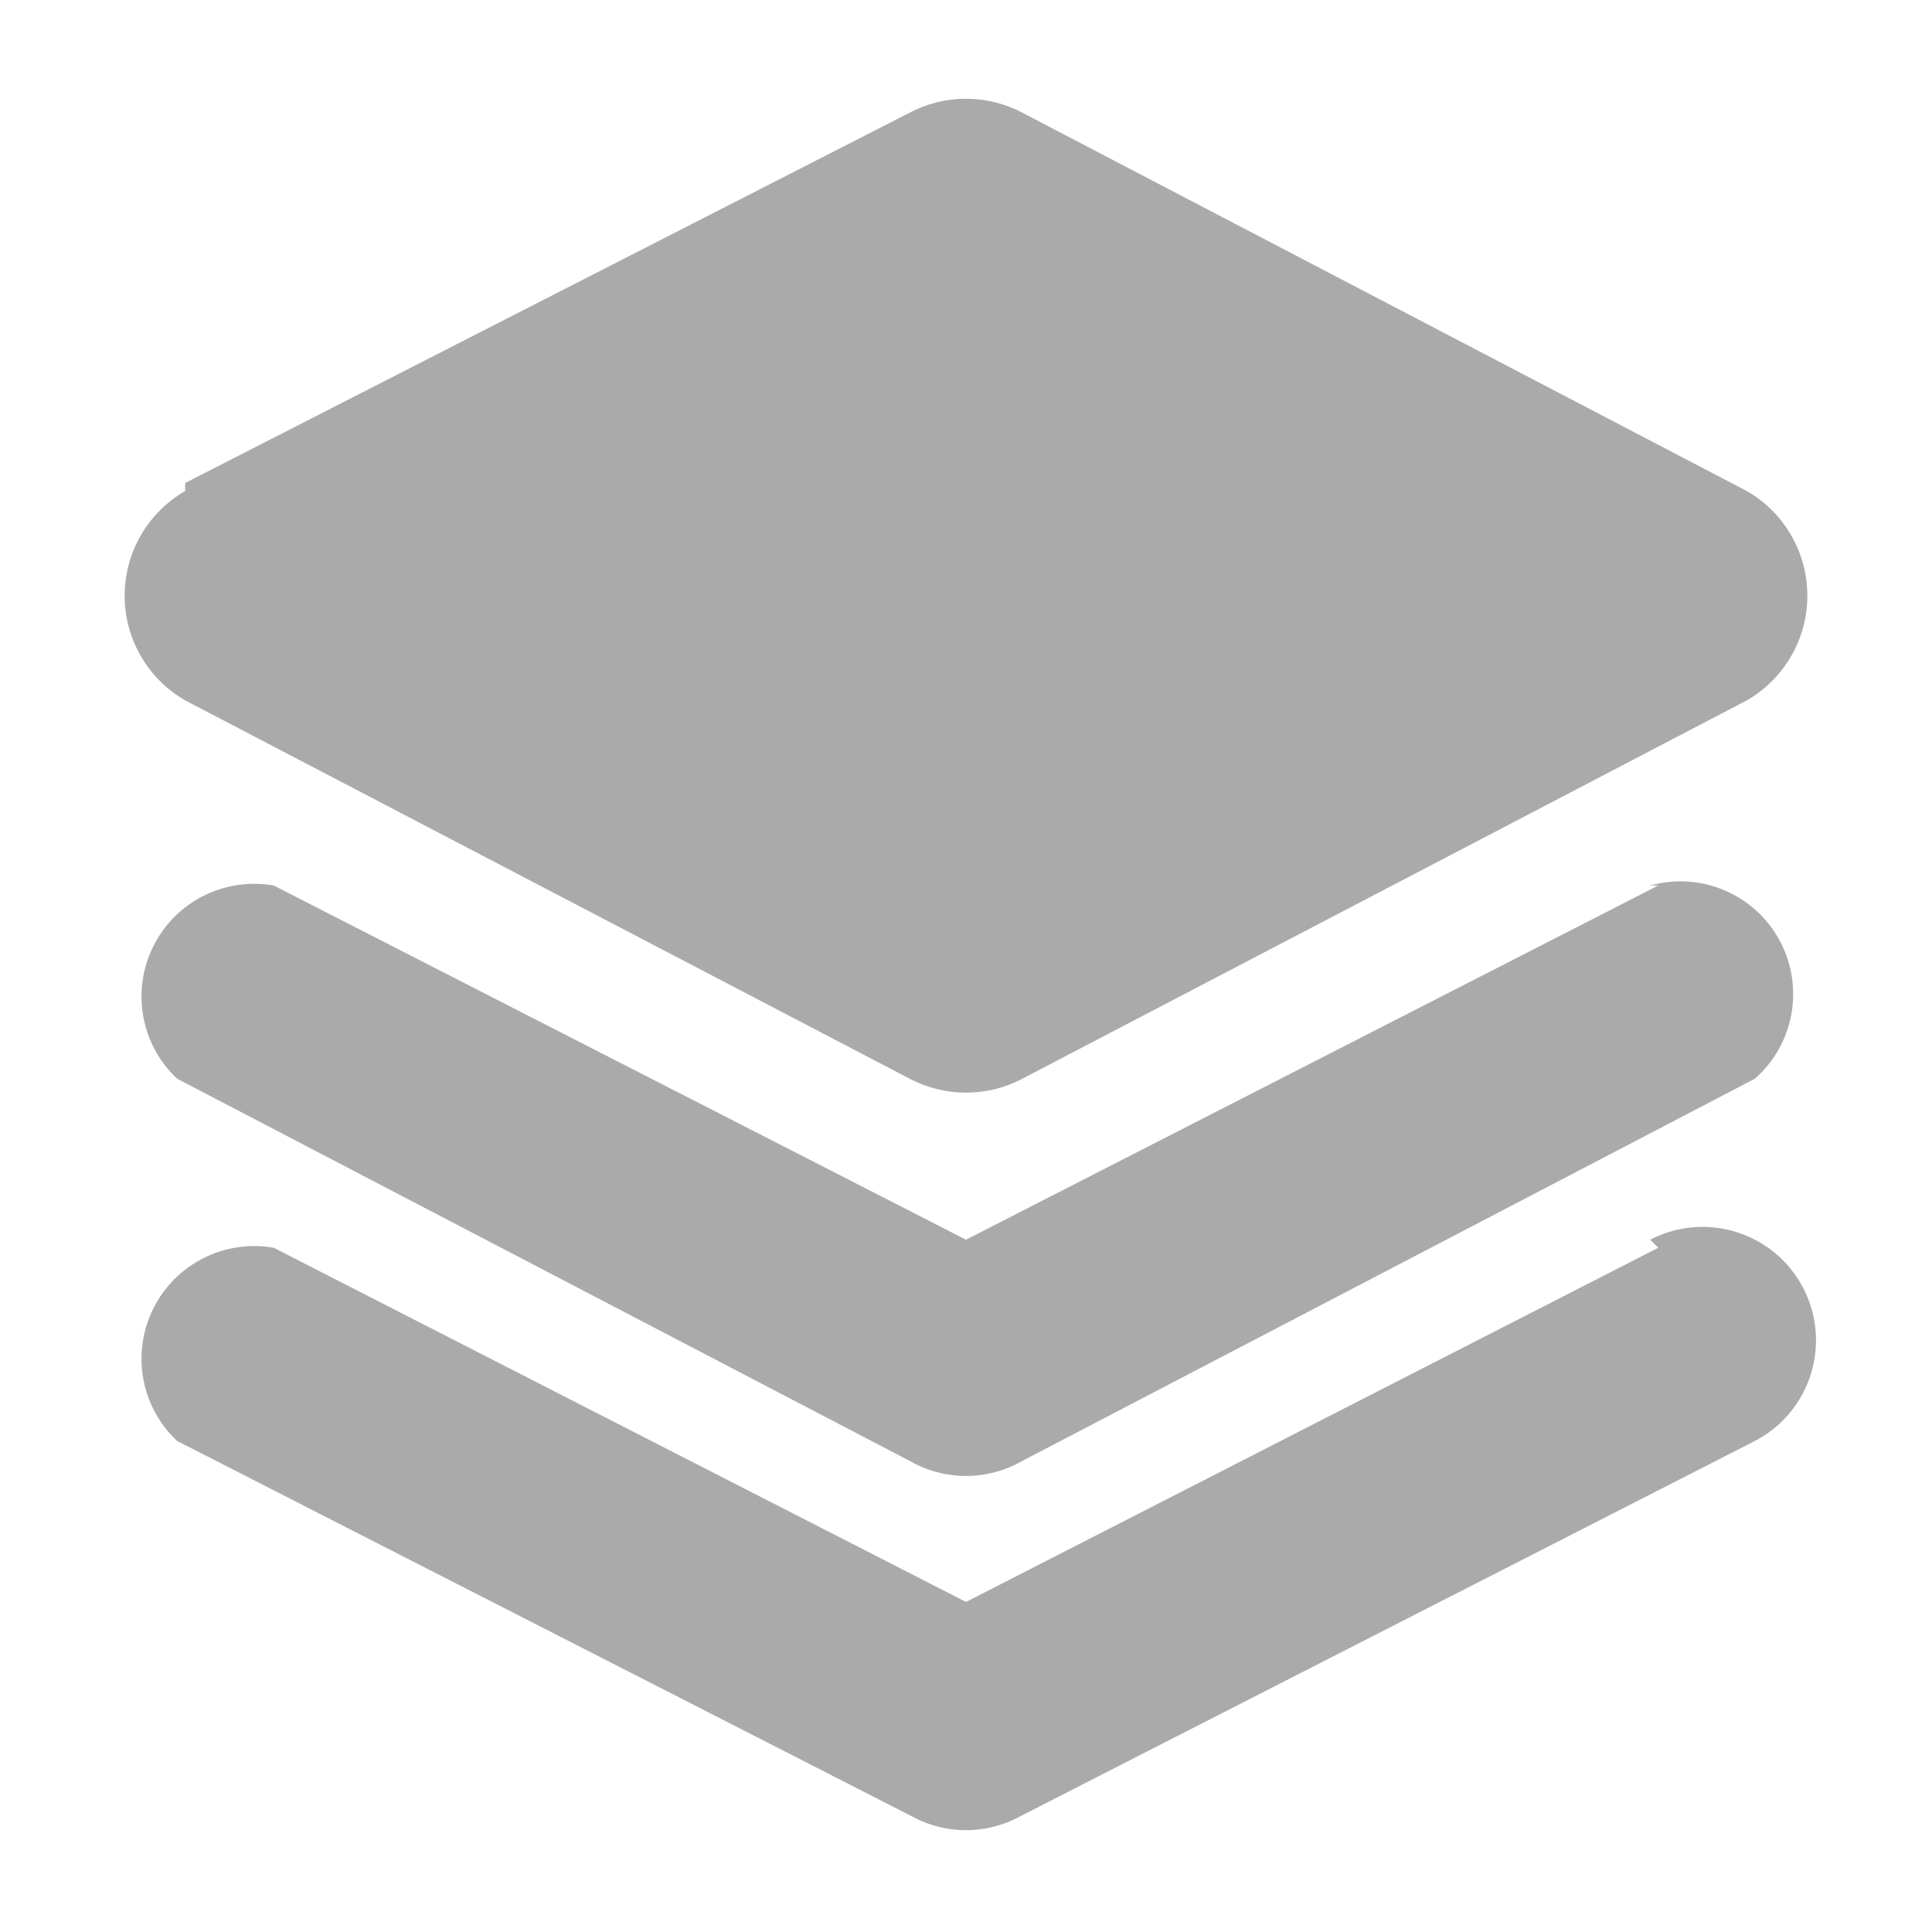
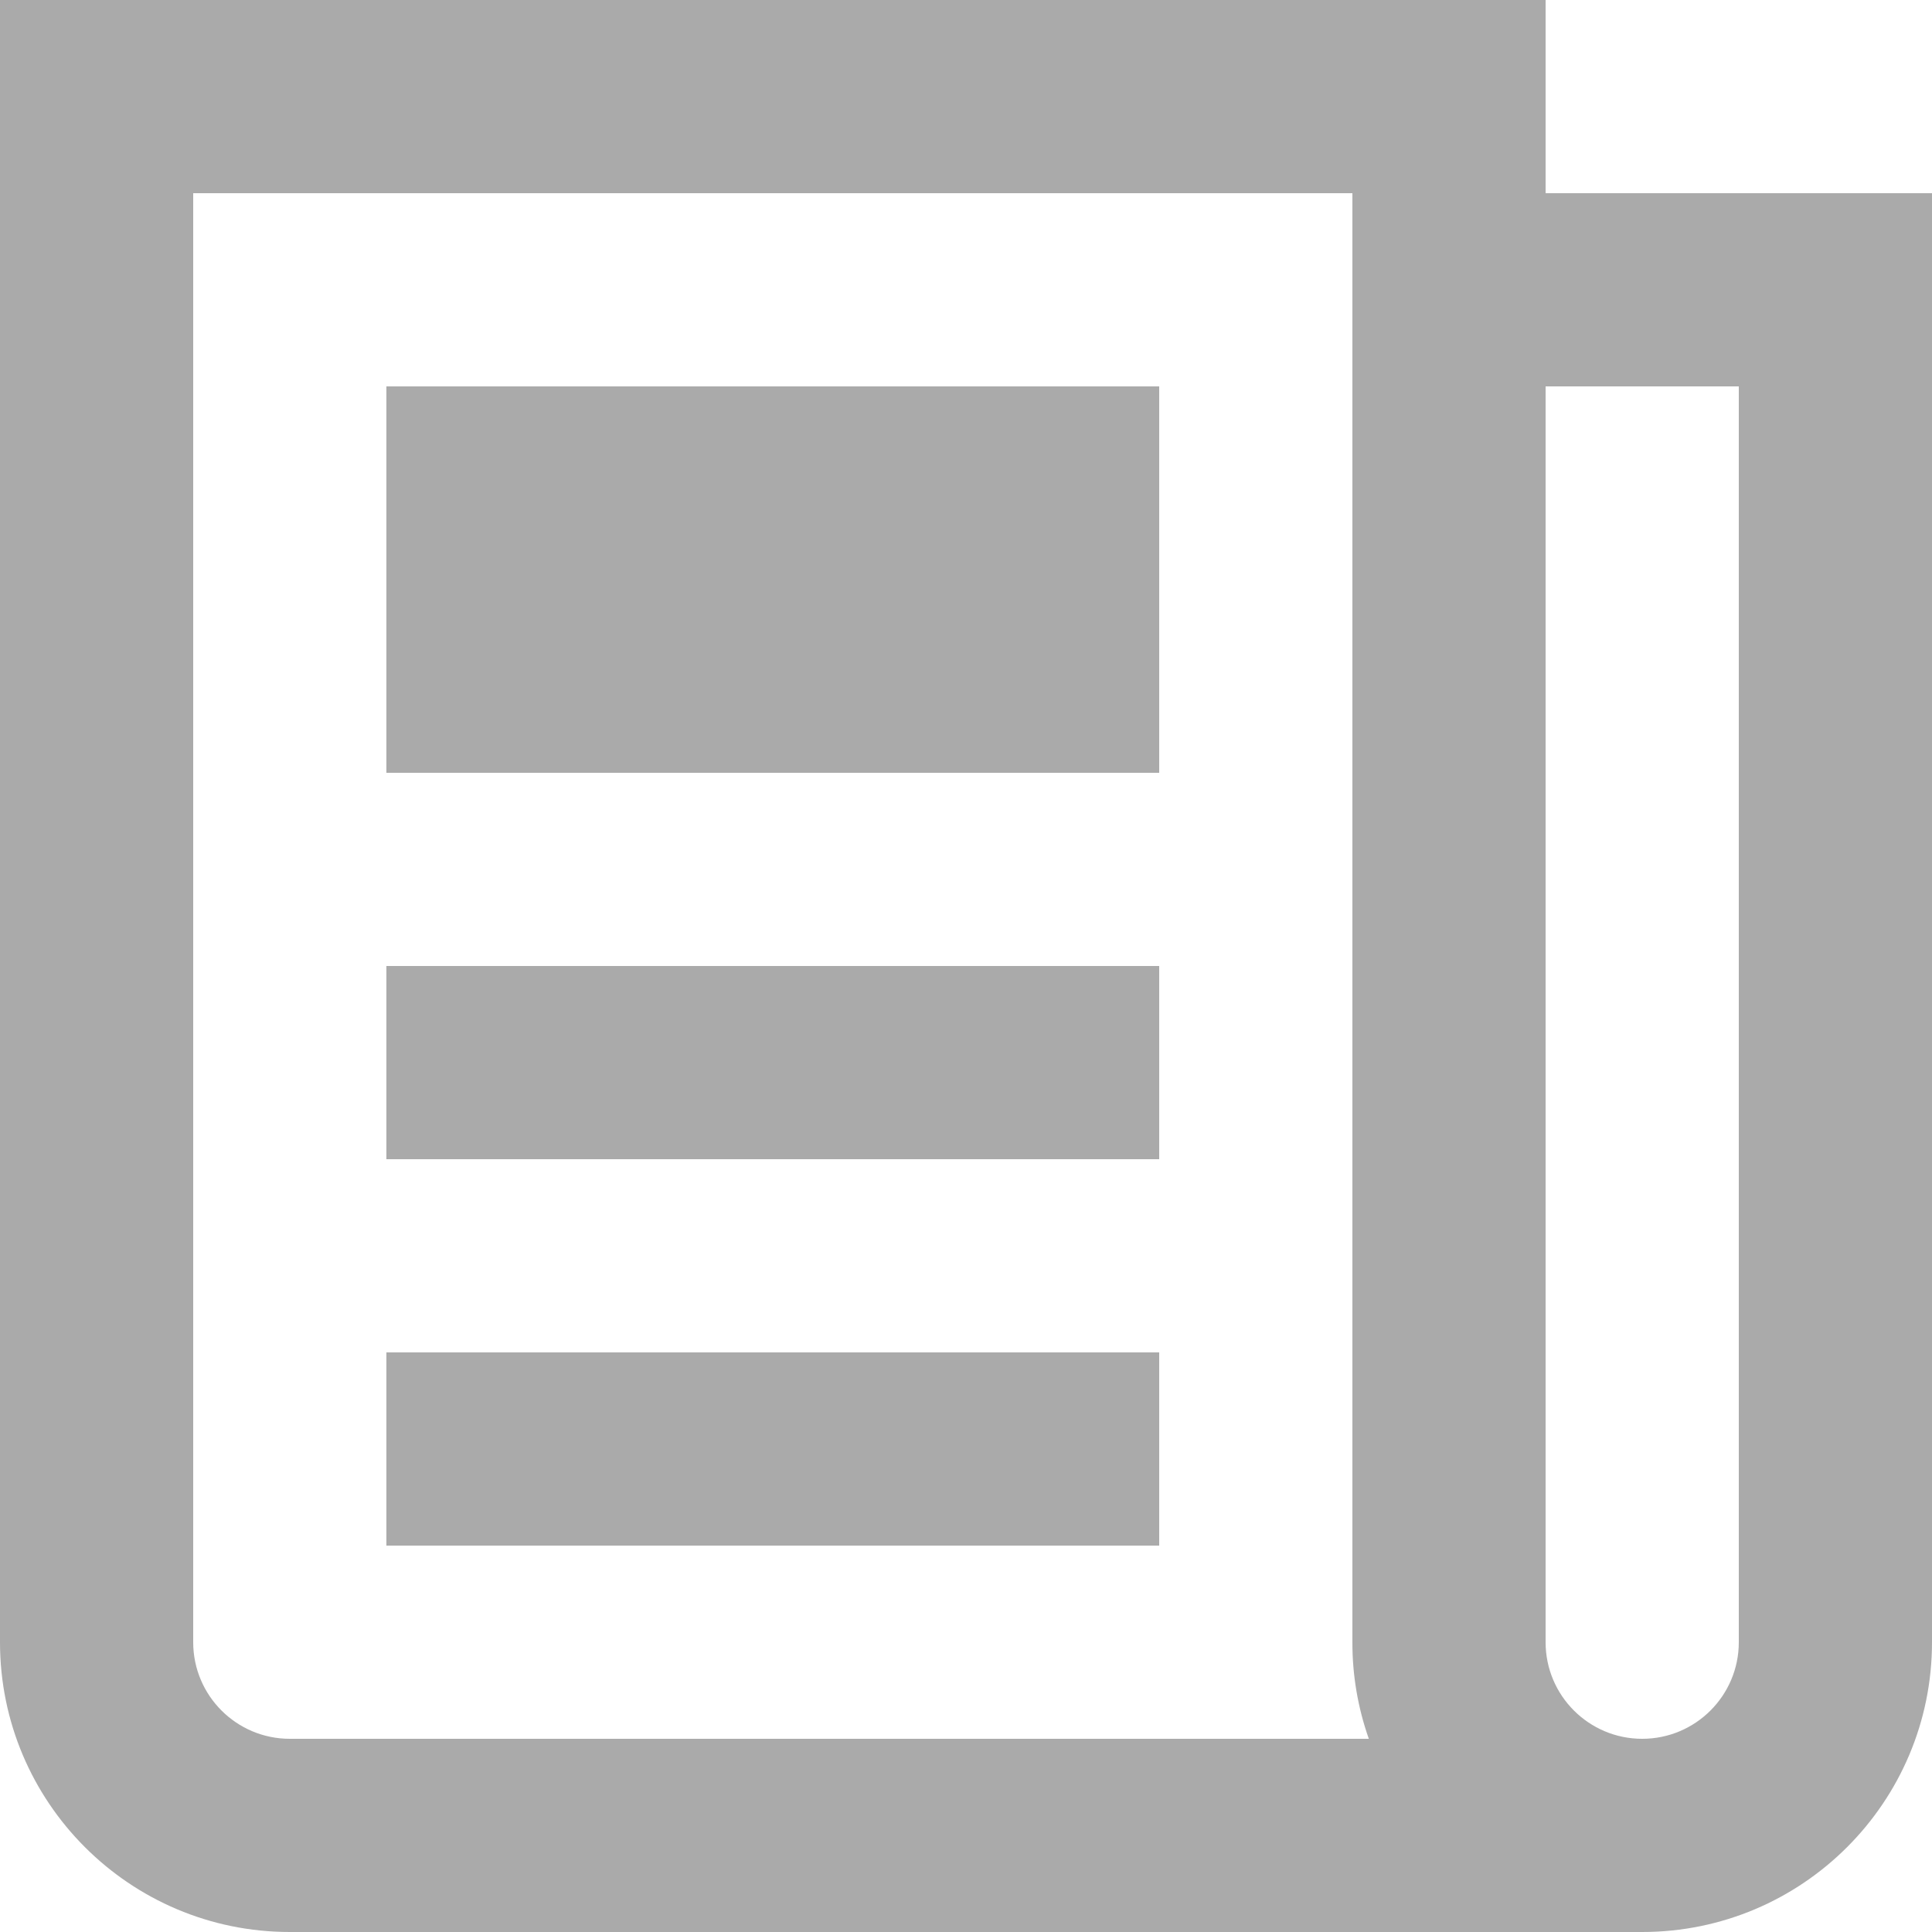
- <svg xmlns="http://www.w3.org/2000/svg" width="24" height="24" viewBox="0 0 24 24">
-   <path fill="#AAA" d="M2.3 6l9-4.6a1.5 1.5 0 0 1 1.4 0l9 4.7a1.5 1.5 0 0 1 0 2.6l-9 4.7a1.5 1.5 0 0 1-1.4 0l-9-4.7a1.5 1.5 0 0 1 0-2.6zm18.3 5L12 15.4 3.4 11a1.4 1.4 0 0 0-1.2 2.4l9.2 4.8a1.4 1.4 0 0 0 1.2 0l9.2-4.8a1.4 1.4 0 0 0-1.3-2.4zm0 4.5L12 19.9l-8.6-4.4a1.4 1.4 0 0 0-1.2 2.4l9.2 4.7a1.4 1.4 0 0 0 1.2 0l9.2-4.7a1.4 1.4 0 0 0-1.3-2.5z" />
+ <svg xmlns="http://www.w3.org/2000/svg" viewBox="0 0 20 20">
+   <path fill="#AAA" d="M16 2h4v15a3 3 0 0 1-3 3H3a3 3 0 0 1-3-3V0h16v2zm0 2v13a1 1 0 0 0 1 1 1 1 0 0 0 1-1V4h-2zM2 2v15a1 1 0 0 0 1 1h11.17a2.98 2.98 0 0 1-.17-1V2H2zm2 8h8v2H4v-2zm0 4h8v2H4v-2zM4 4h8v4H4V4z" />
</svg>
